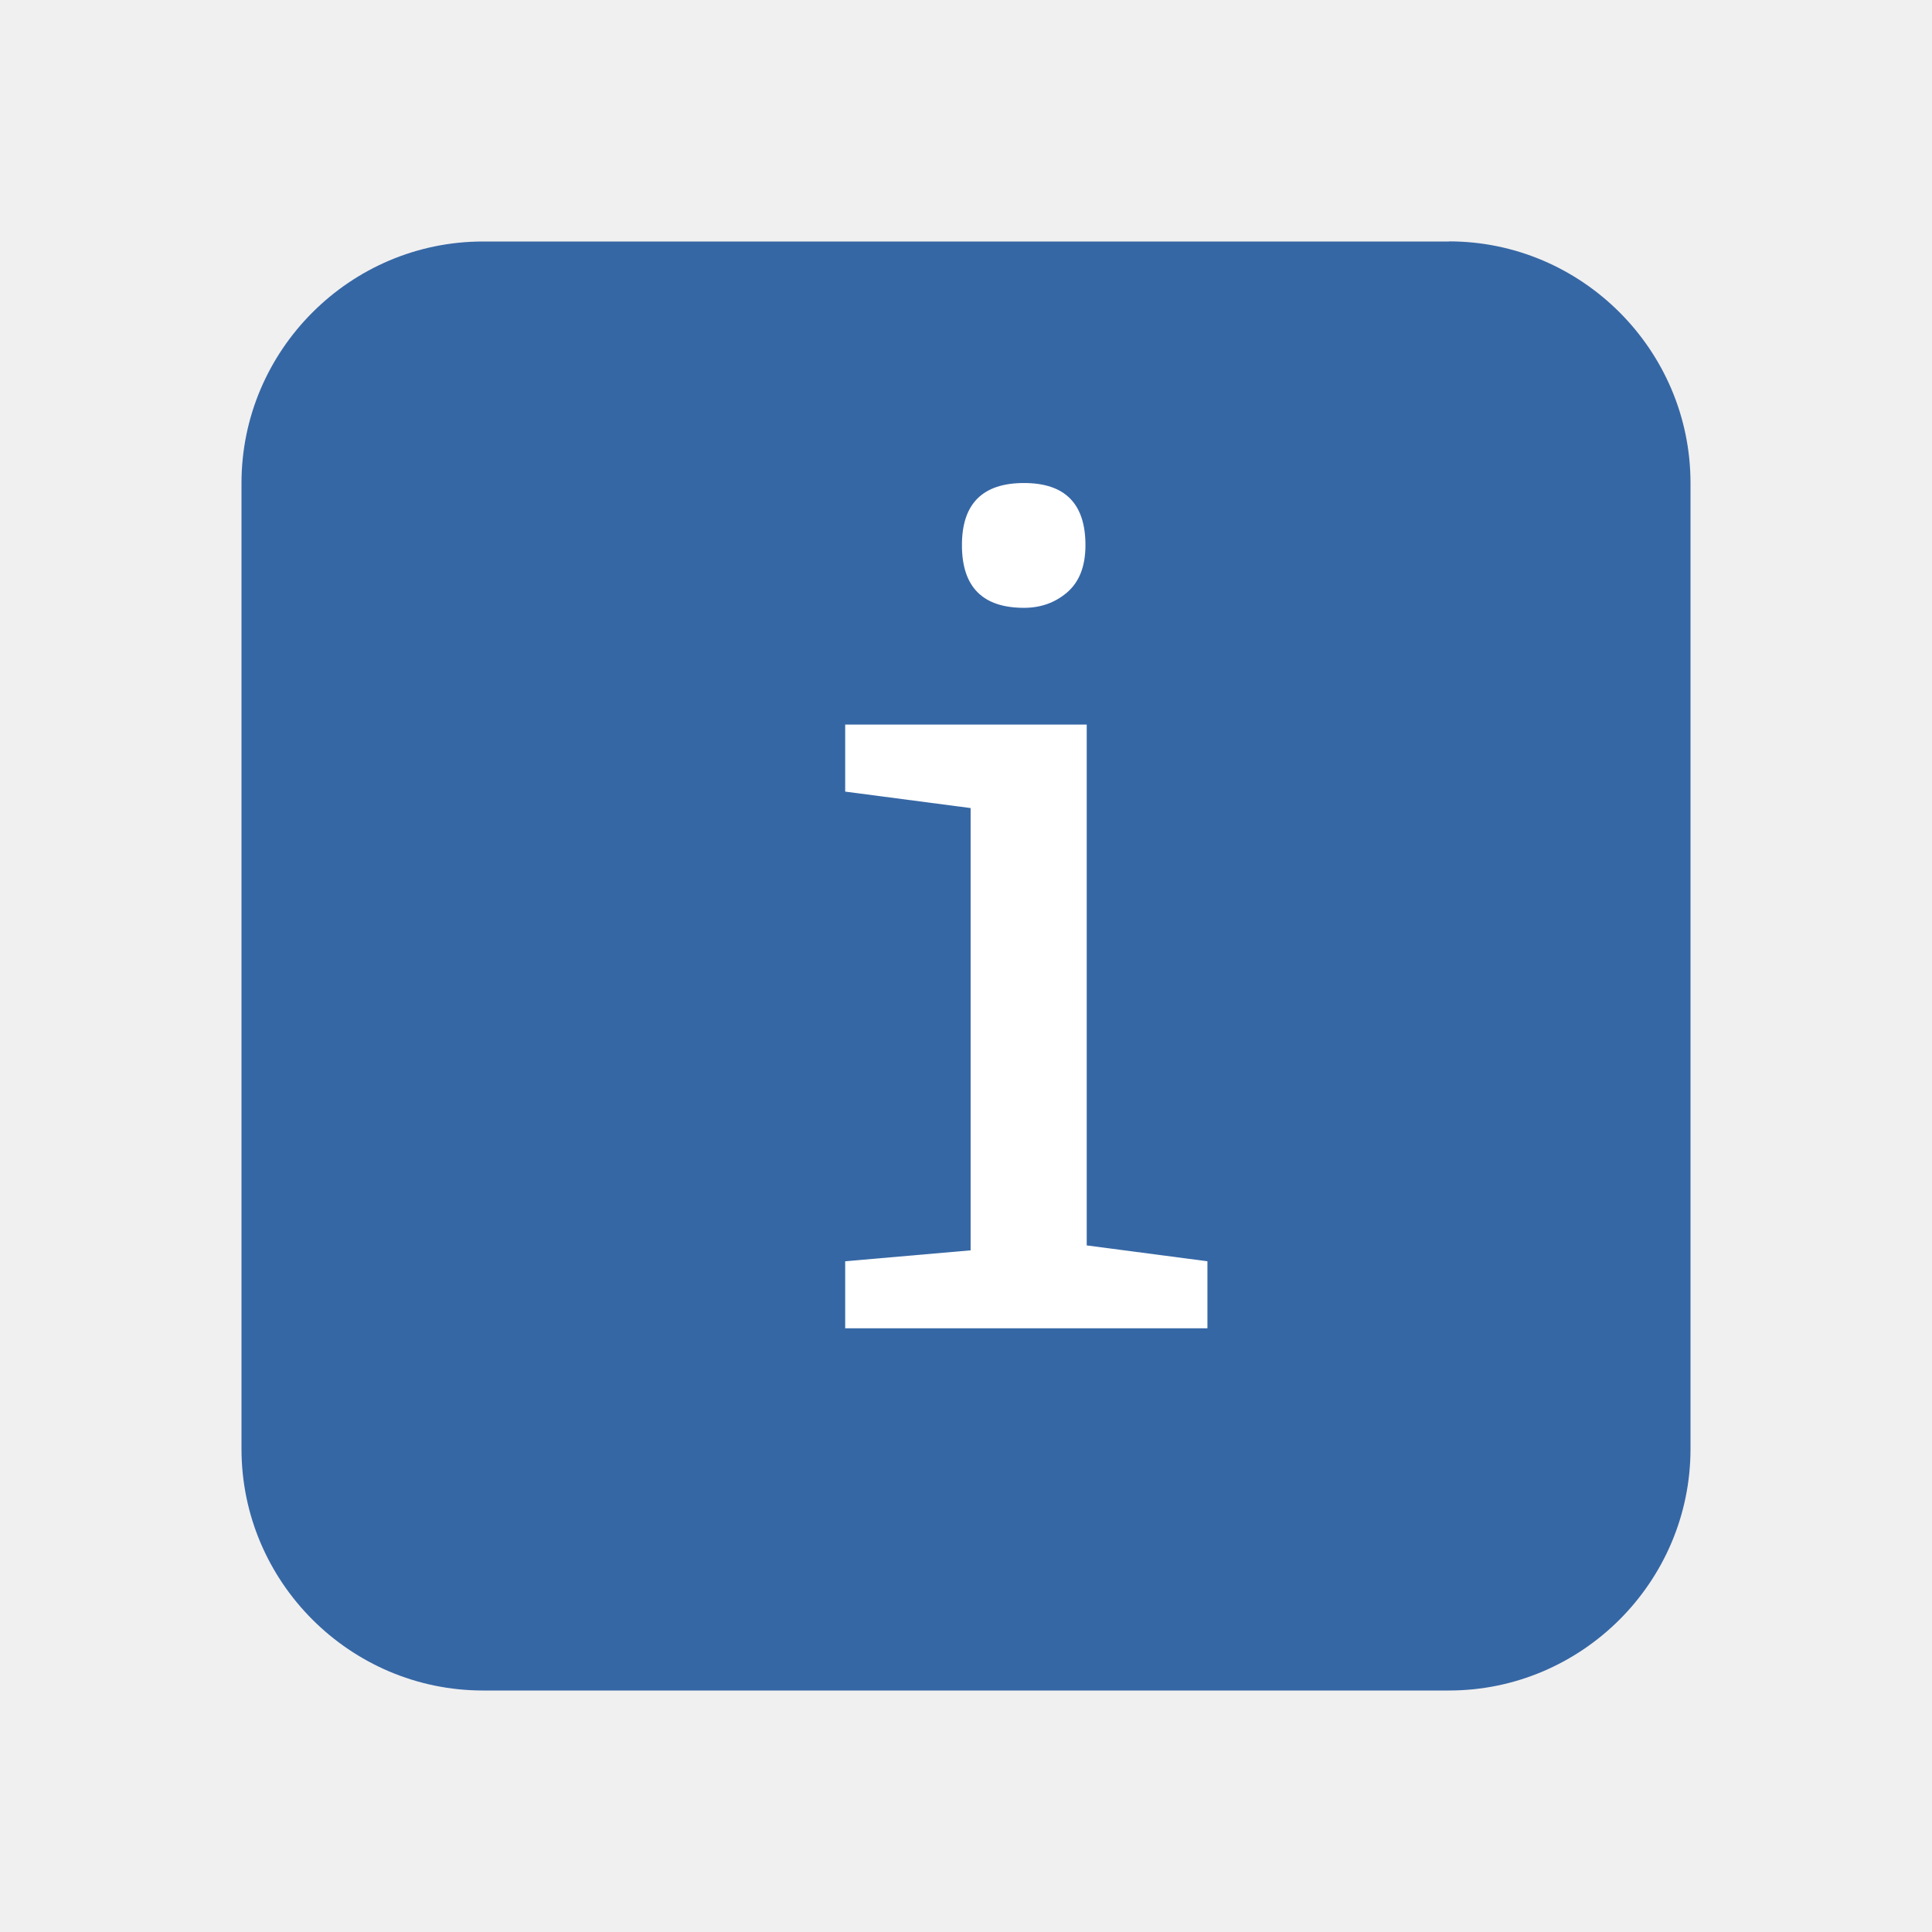
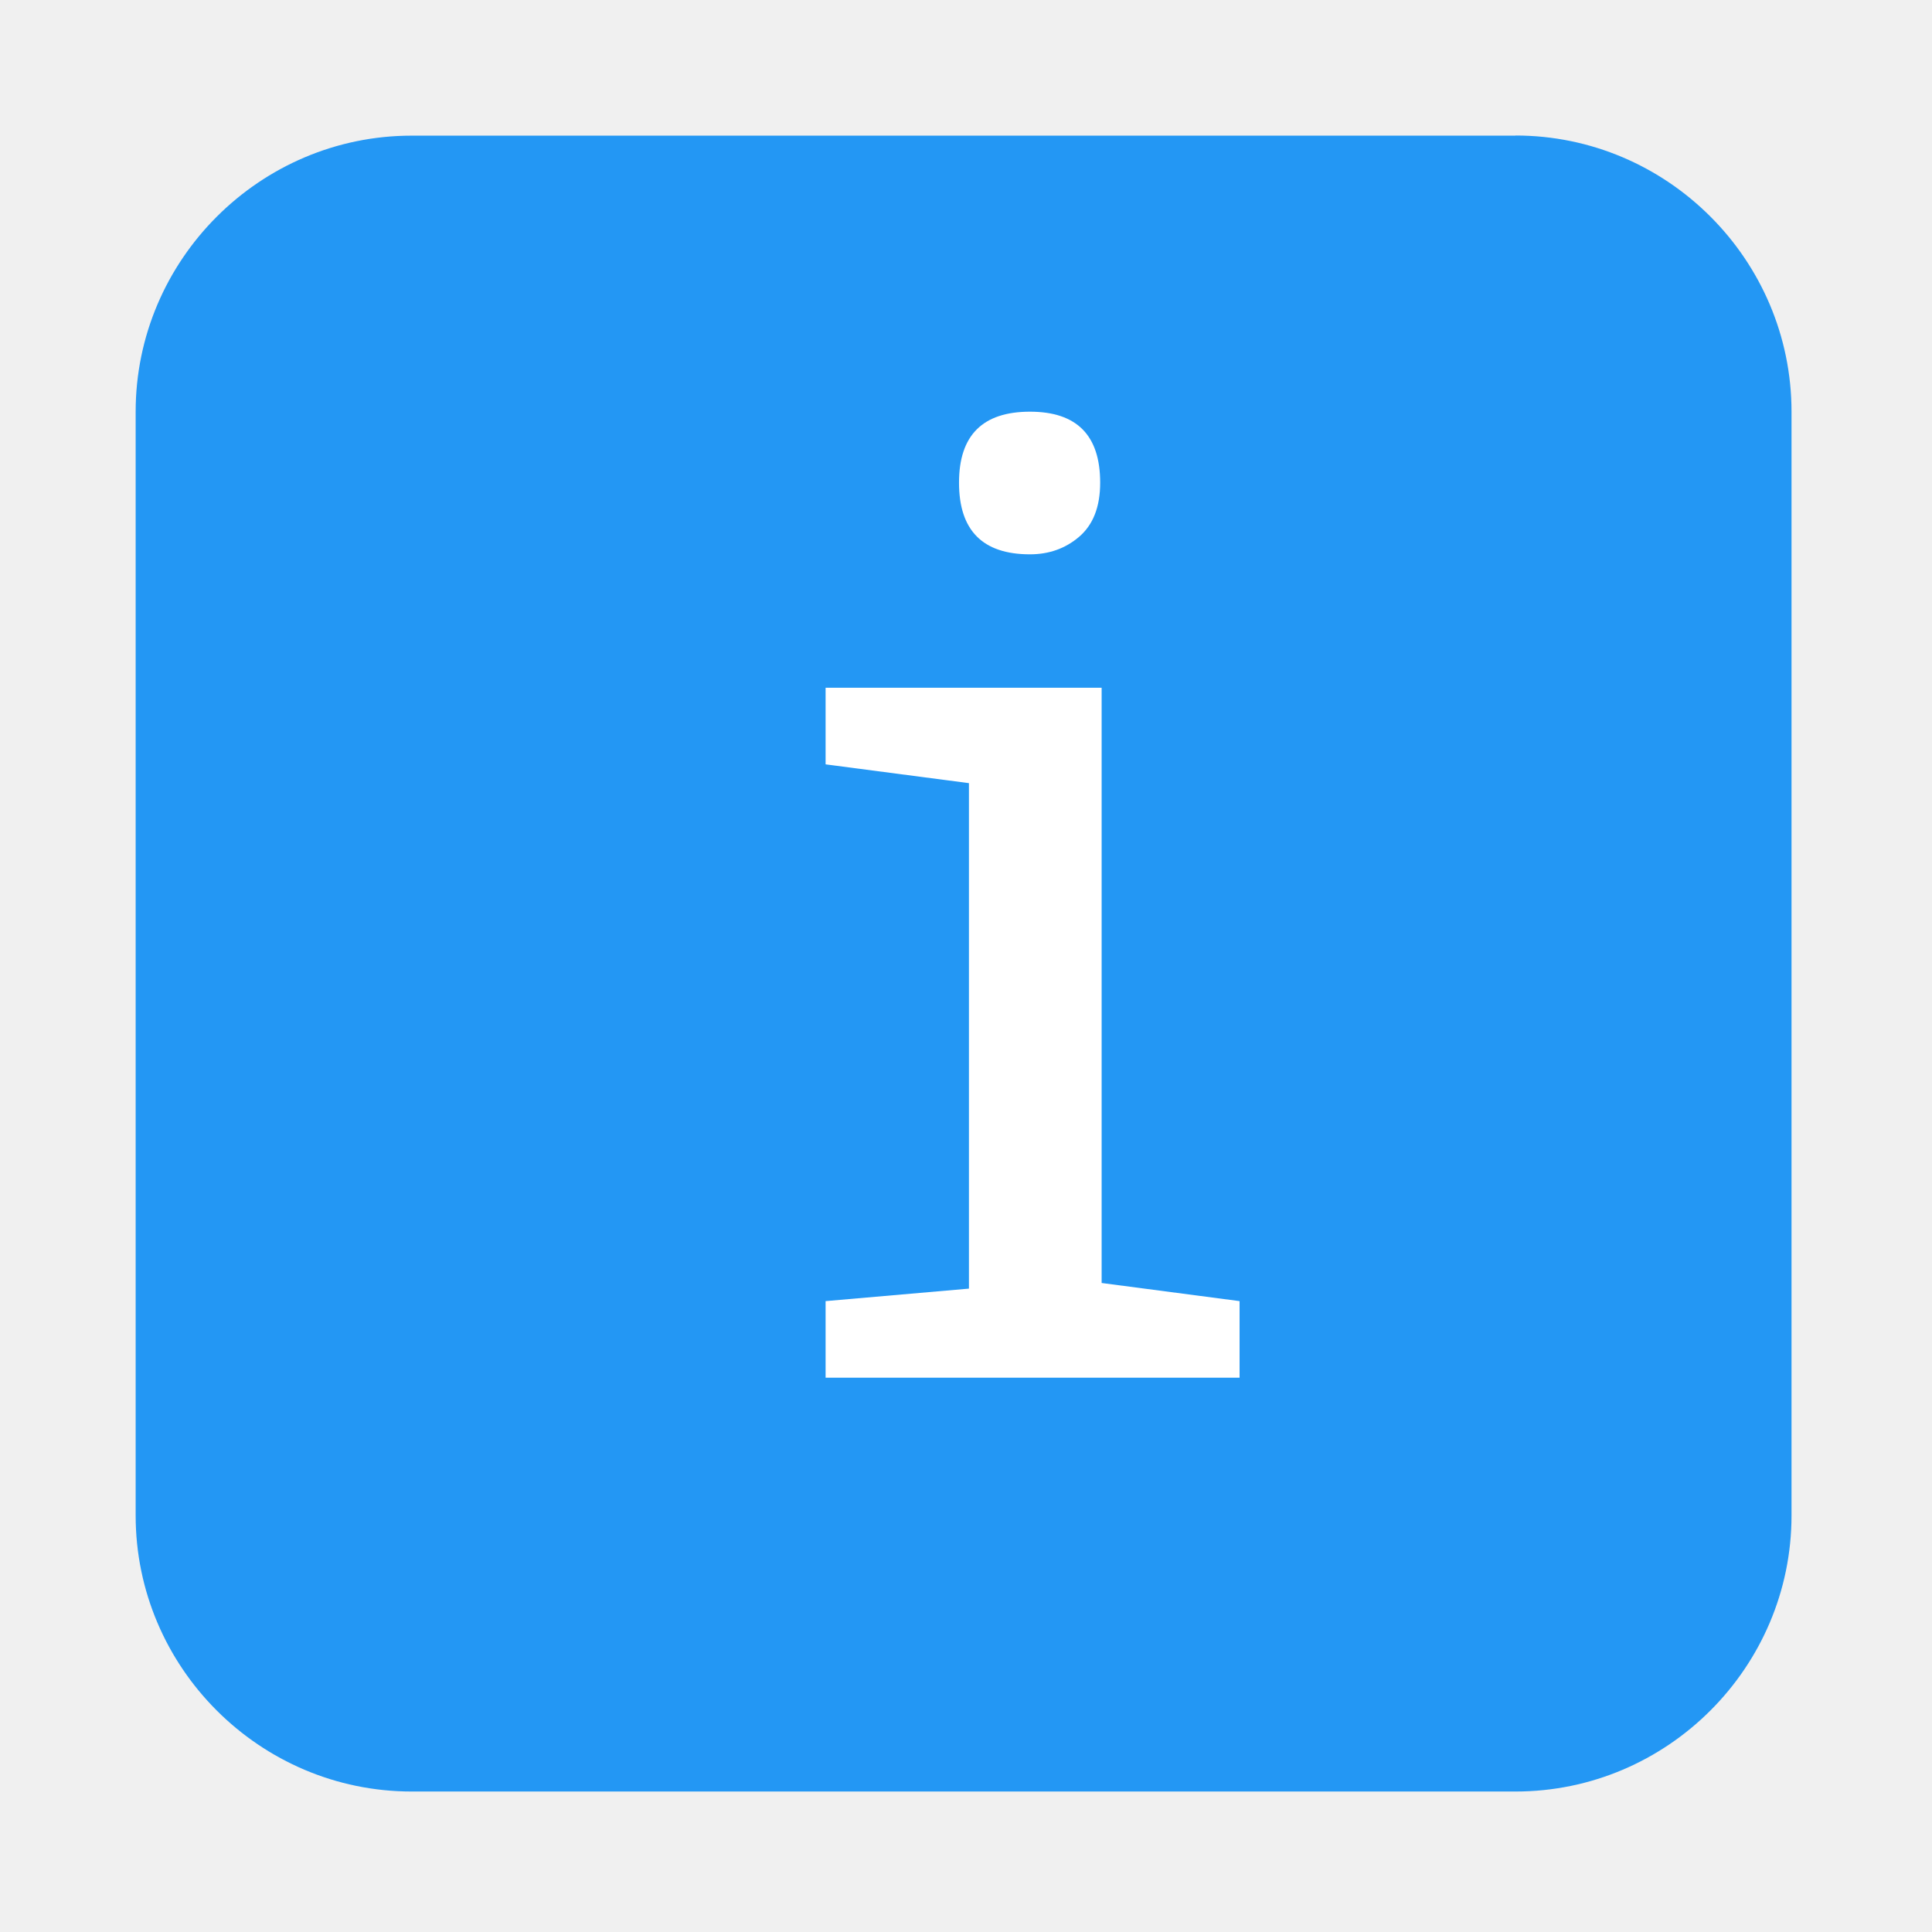
- <svg xmlns="http://www.w3.org/2000/svg" id="svg2" height="16" width="16" version="1.1" viewBox="0 0 16 16">
-   <g id="icomoon-ignore">
-     <line id="line5" style="stroke:#449fdb" stroke="#449FDB" x2="0" />
+ <svg xmlns="http://www.w3.org/2000/svg" id="svg2" height="14" width="14" version="1.1" viewBox="0 0 14 14">
+   <defs id="defs10" />
+   <g id="icomoon-ignore" transform="translate(-1.016949,-1.016949)">
+     <line id="line5" style="stroke:#449fdb" x2="0" x1="0" y1="0" y2="0" />
  </g>
-   <path id="path7" style="fill:#3465a4;fill-opacity:.988" d="m12 2h-8c-1.1 0-2 0.9-2 2v8c0 1.101 0.9 2 2 2h8c1.1 0 2-0.899 2-2v-8c0-1.101-0.9-2.001-2-2.001z" />
-   <g id="text4555" style="fill:#fff" transform="matrix(1.0578 0 0 .99477 .03282 .2141)">
-     <path id="path4605" style="fill:#fff" d="m7.986 3.806c0.321 0 0.481 0.172 0.481 0.517 0 0.176-0.048 0.307-0.145 0.395-0.094 0.085-0.206 0.127-0.336 0.127-0.324 0-0.486-0.174-0.486-0.522 0-0.345 0.162-0.517 0.486-0.517m-0.418 2.706-0.982-0.137v-0.558h1.891v4.336l0.945 0.132v0.558h-2.836v-0.558l0.982-0.091v-3.682" />
+   <path id="path7" style="fill:#2196f3;fill-opacity:0.988" d="m 10.983,0.983 -8,0 c -1.1,0 -2,0.9 -2,2 l 0,7.999 c 0,1.101 0.9,2 2,2 l 7.999,0 c 1.1,0 2,-0.899 2,-2 l 0,-7.999 c 0,-1.101 -0.9,-2.001 -2,-2.001 z" />
+   <g id="text4555" style="fill:#ffffff" transform="matrix(1.0578,0,0,0.99477,-0.9841292,-0.8028492)">
+     <path id="path4605" style="fill:#ffffff" d="m 7.986,3.806 c 0.321,0 0.481,0.172 0.481,0.517 0,0.176 -0.048,0.307 -0.145,0.395 -0.094,0.085 -0.206,0.127 -0.336,0.127 -0.324,0 -0.486,-0.174 -0.486,-0.522 0,-0.345 0.162,-0.517 0.486,-0.517 M 7.569,6.512 6.586,6.375 l 0,-0.558 1.891,0 0,4.336 0.945,0.132 0,0.558 -2.836,0 0,-0.558 0.982,-0.091 0,-3.682" />
  </g>
</svg>
